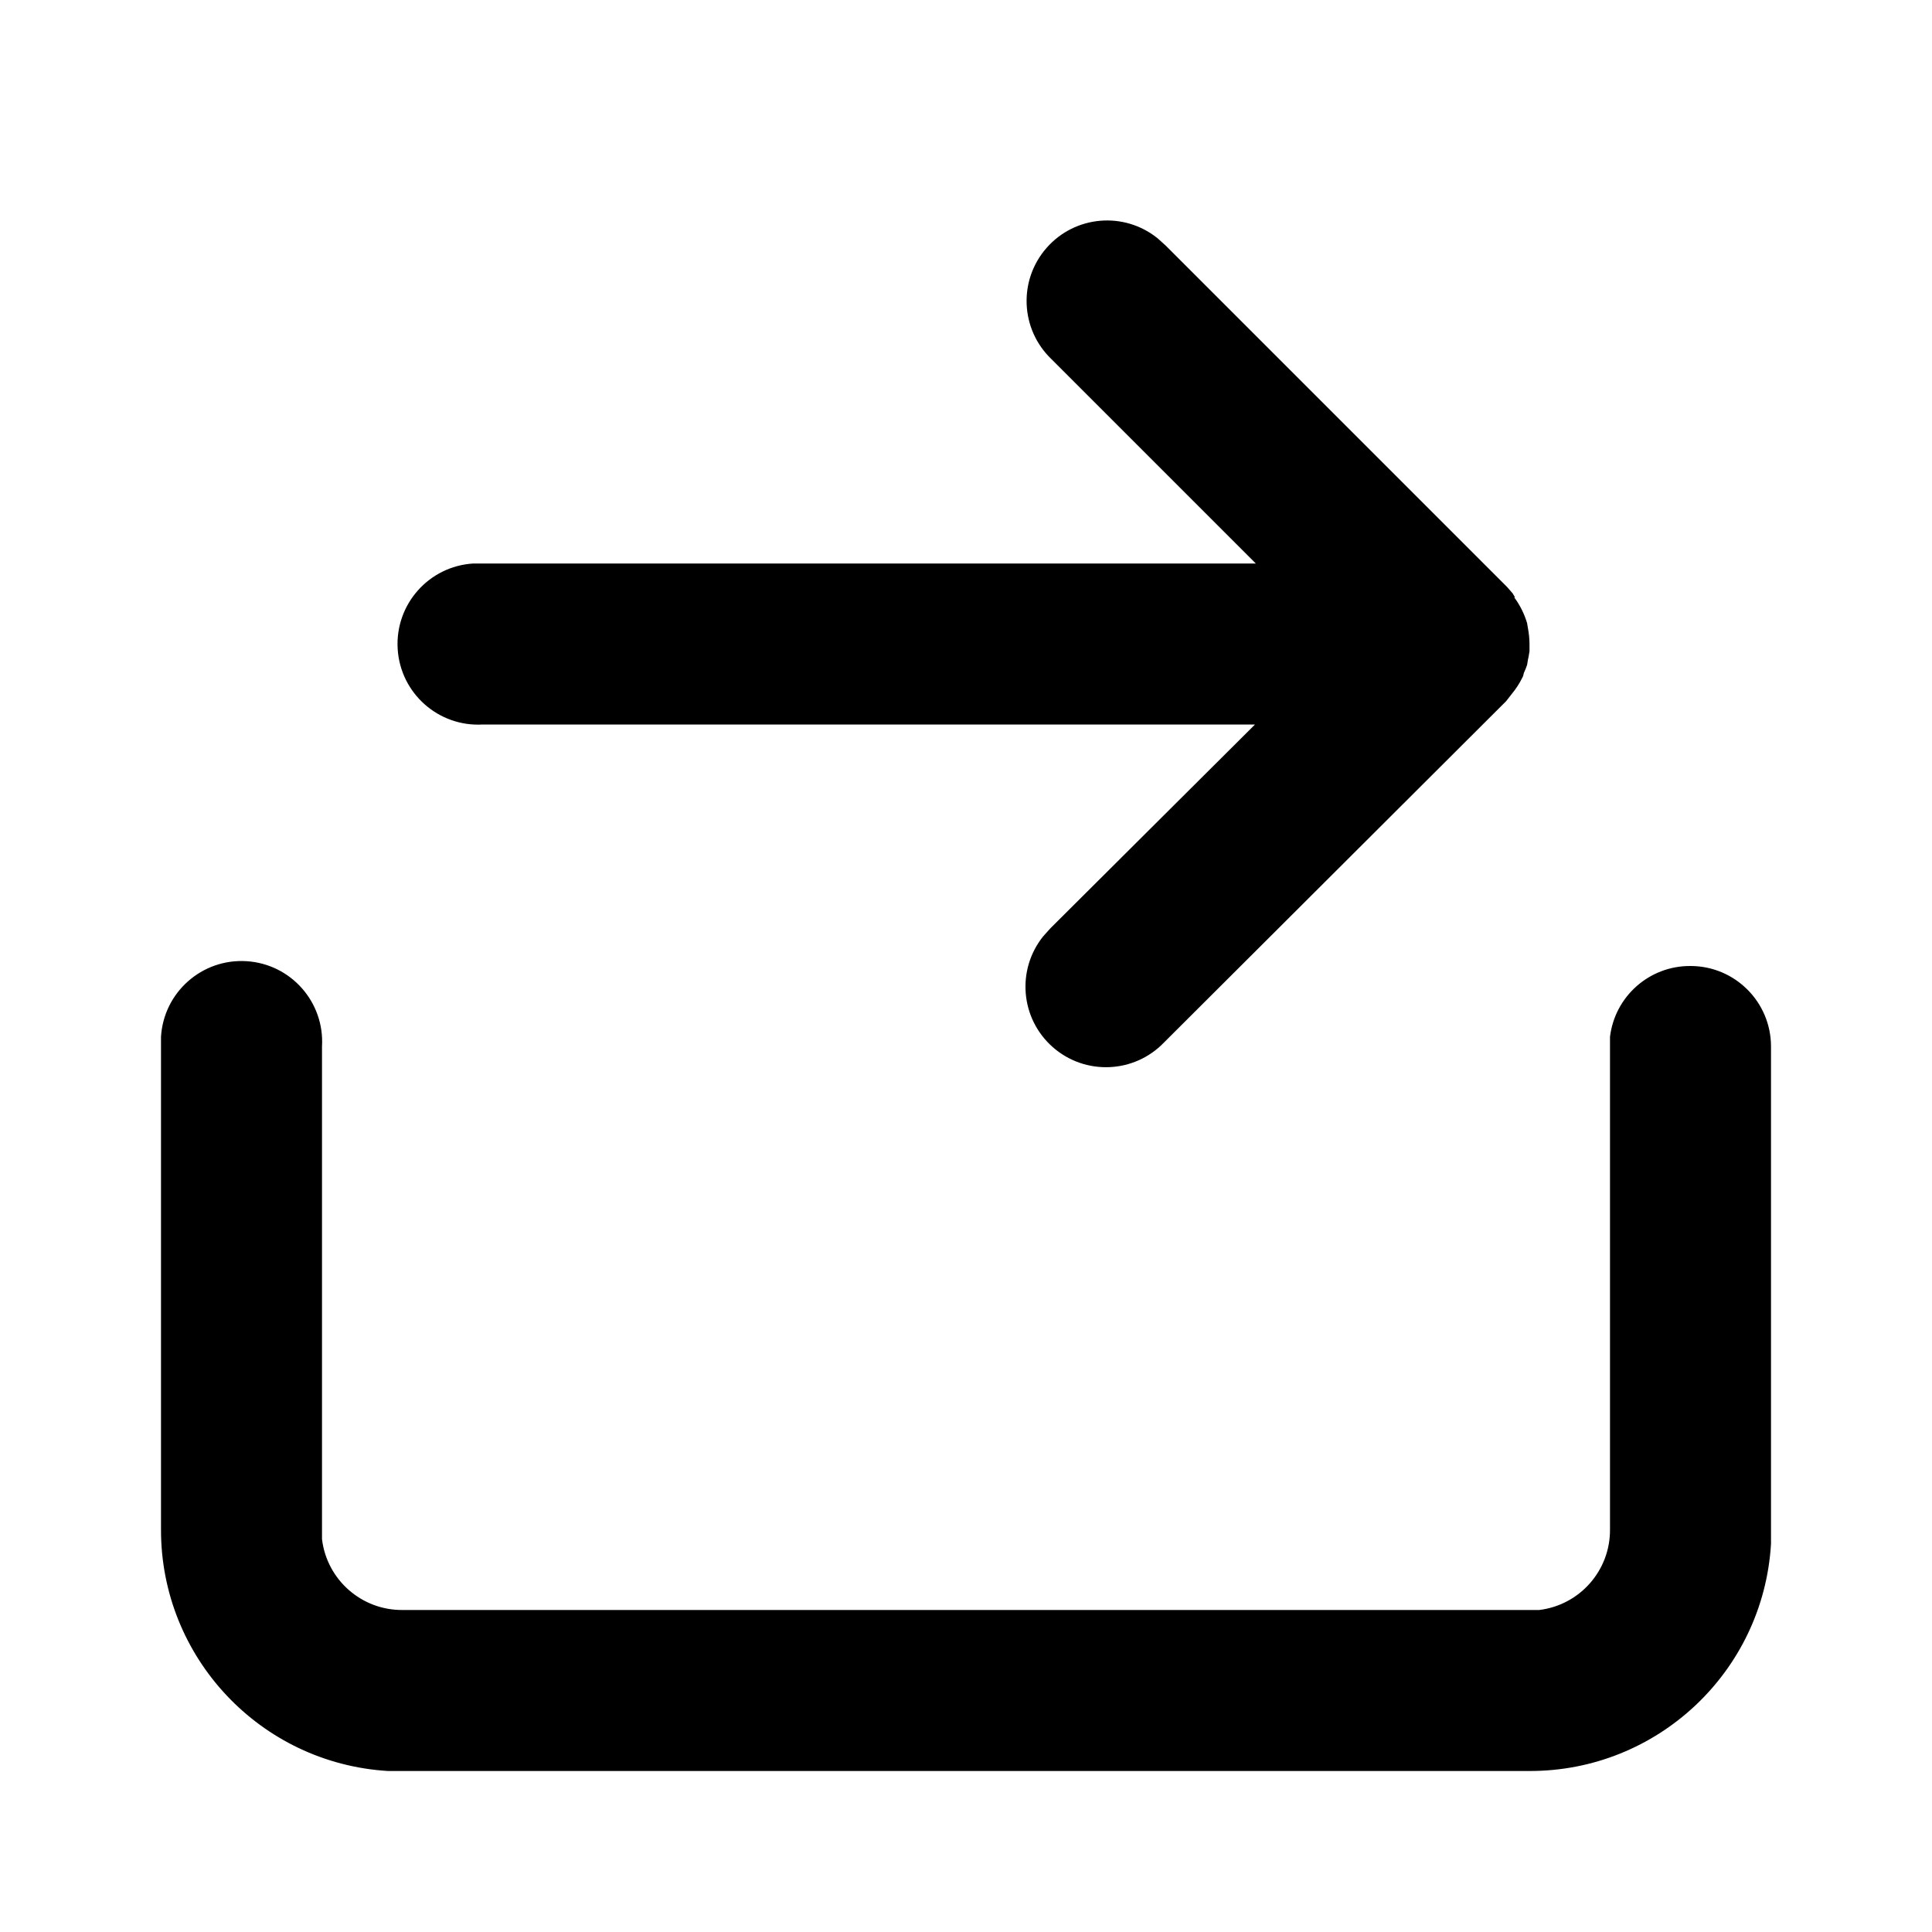
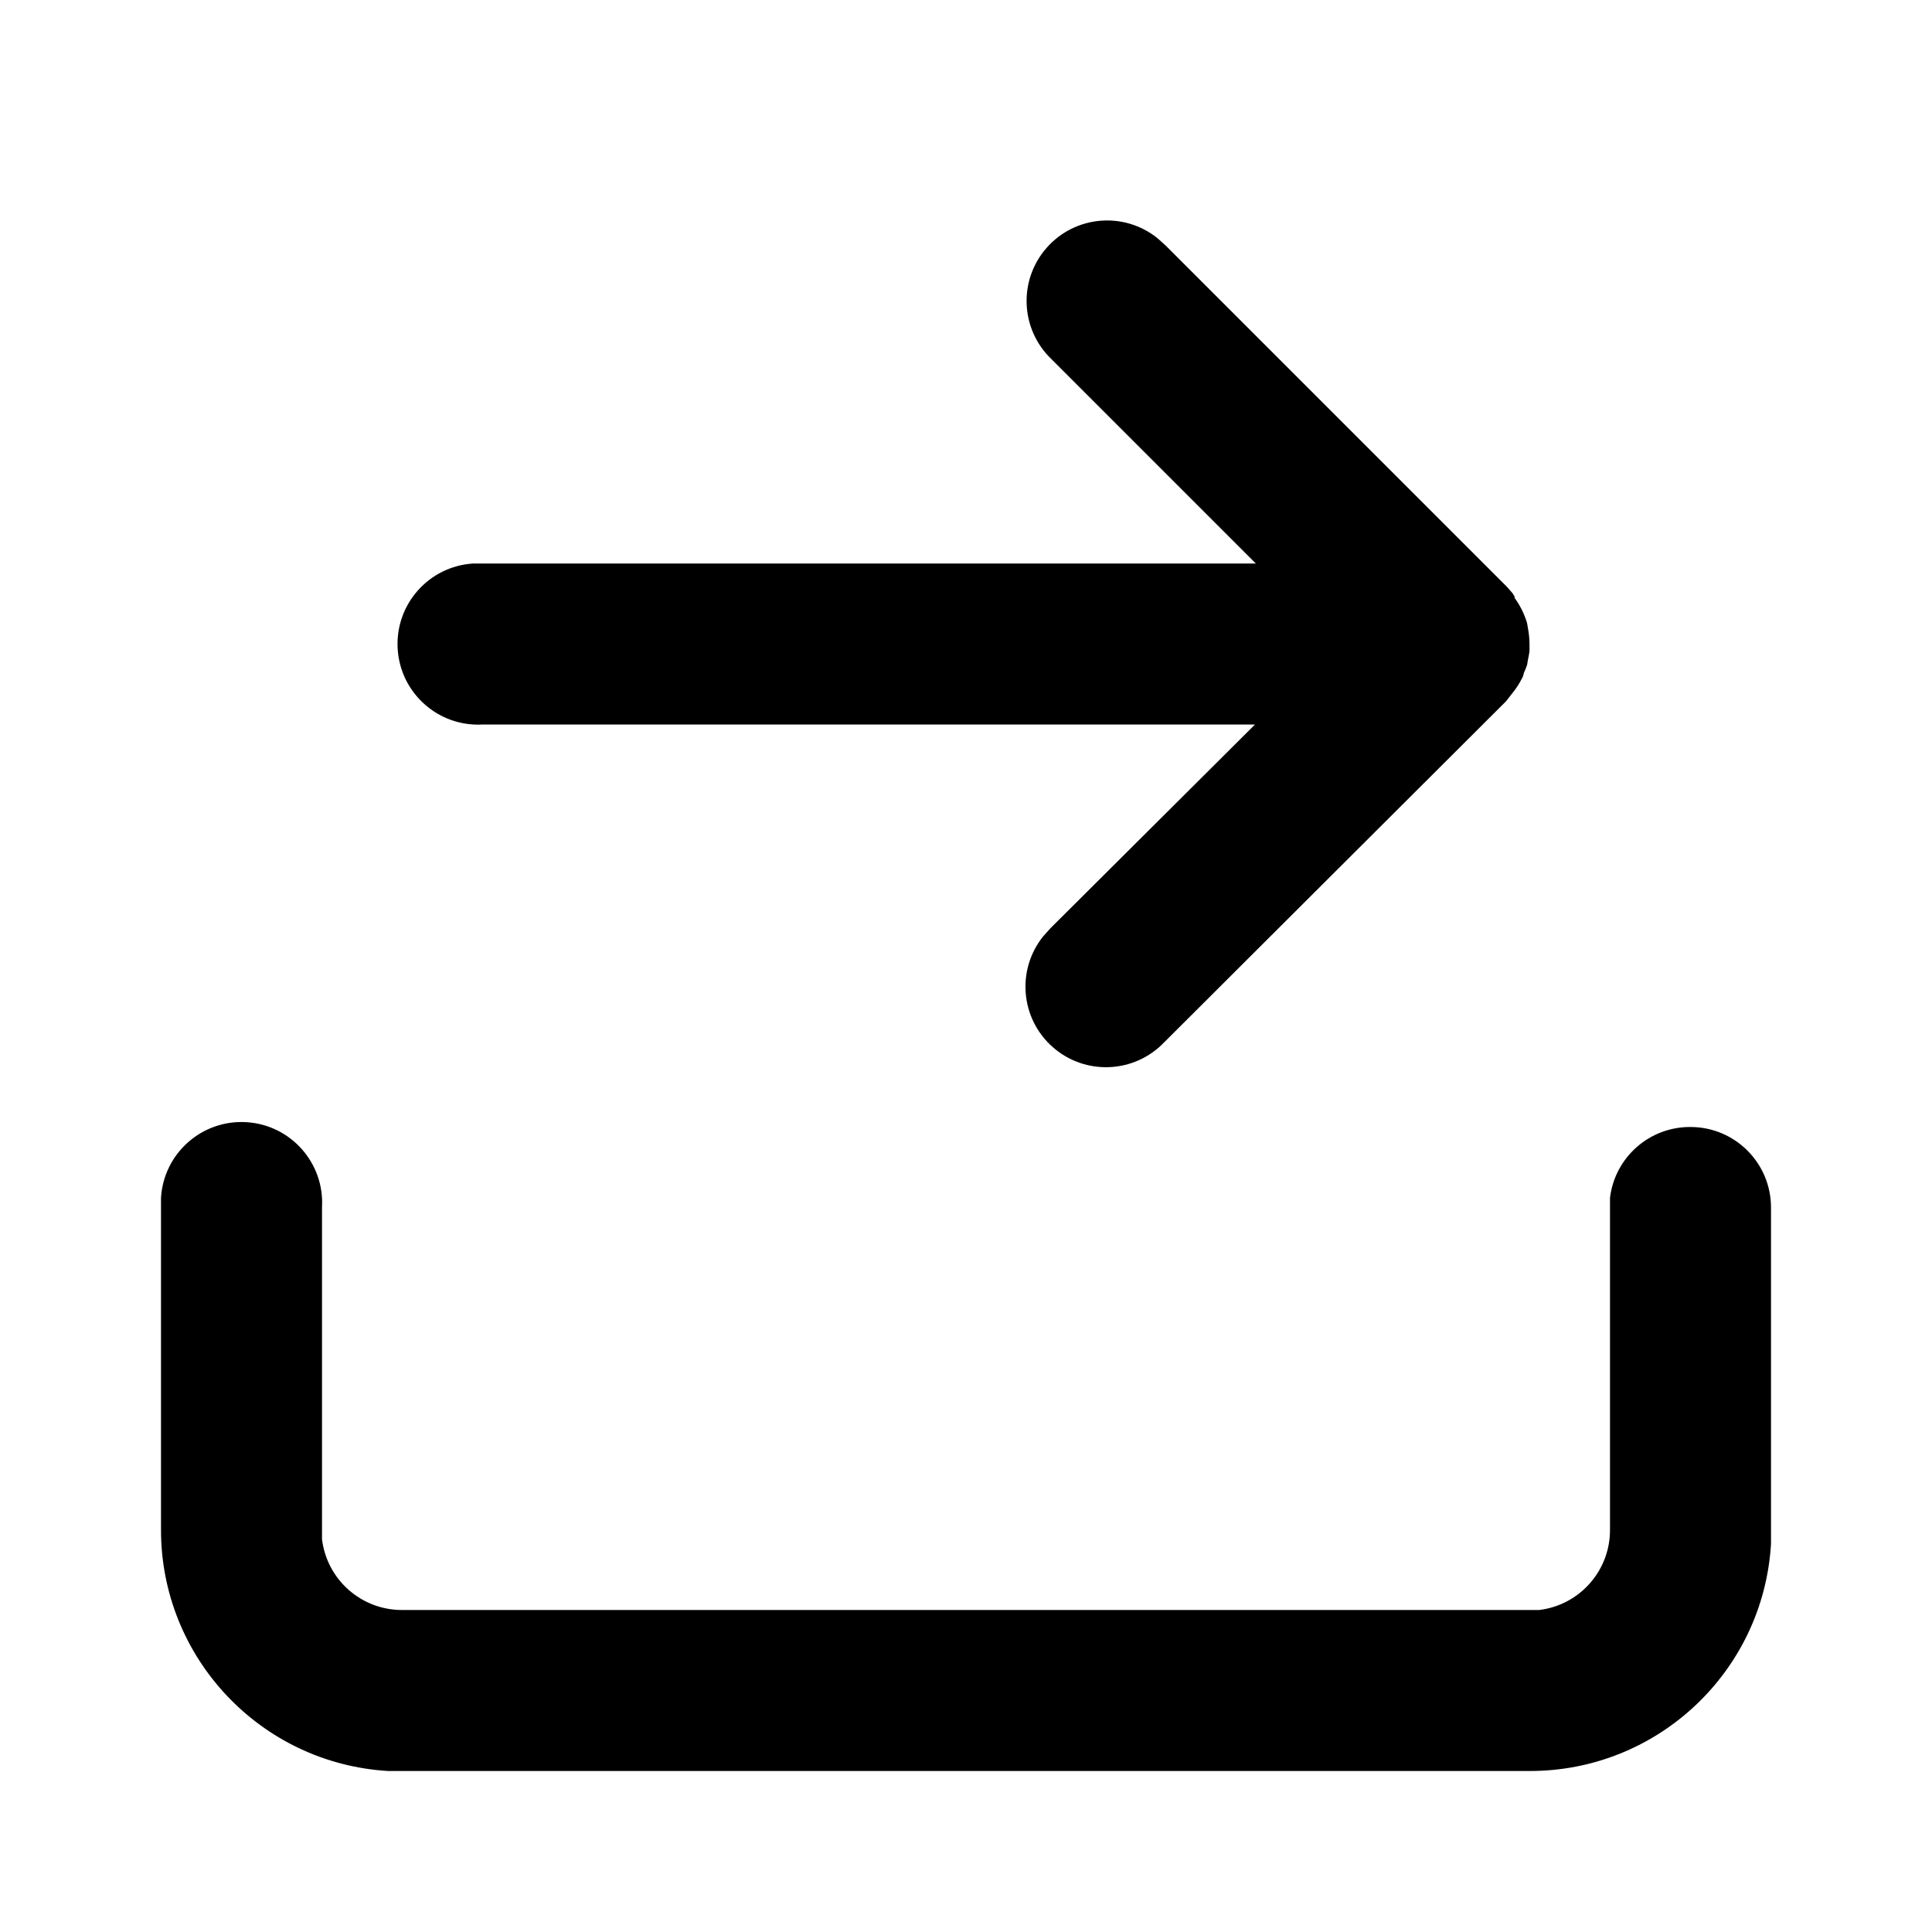
<svg xmlns="http://www.w3.org/2000/svg" viewBox="0 0 24 24">
-   <path d="M21 12a1 1 0 011 1v6.18A3 3 0 0119 22H4.82A3 3 0 012 19v-6.12A1 1 0 014 13v6.12A1 1 0 005 20h14.12a1 1 0 00.88-1v-6.12a1 1 0 011-.88zm-2.19-4.58a1.04 1.04 0 01.16.32l.01.06A1.1 1.1 0 0119 8v.09l-.01.06-.01.05-.01.06a1.07 1.07 0 01-.04.1l-.01.04-.01.02a1.03 1.03 0 01-.13.2l-.07.09-4.25 4.24a1 1 0 01-1.5-1.32l.09-.1L15.59 9H6a1 1 0 01-.12-2h9.72l-2.54-2.54a1 1 0 011.32-1.5l.1.09 4.24 4.24.07.08.03.05z" />
+   <path d="M21 14a1 1 0 011 1v4.18A3 3 0 0119 22H4.82A3 3 0 012 19v-4.12A1 1 0 014 15v4.12A1 1 0 005 20h14.12a1 1 0 00.88-1v-4.12a1 1 0 011-.88zm-2.19-6.58a1.04 1.04 0 01.16.32l.01.06A1.1 1.1 0 0119 8v.09l-.01.06-.01.05-.01.06a1.07 1.07 0 01-.04.1l-.01.04-.01.02a1.03 1.03 0 01-.13.2l-.07.09-4.25 4.24a1 1 0 01-1.5-1.32l.09-.1L15.59 9H6a1 1 0 01-.12-2h9.72l-2.54-2.54a1 1 0 011.32-1.5l.1.09 4.24 4.24.07.08.03.05z" />
</svg>
